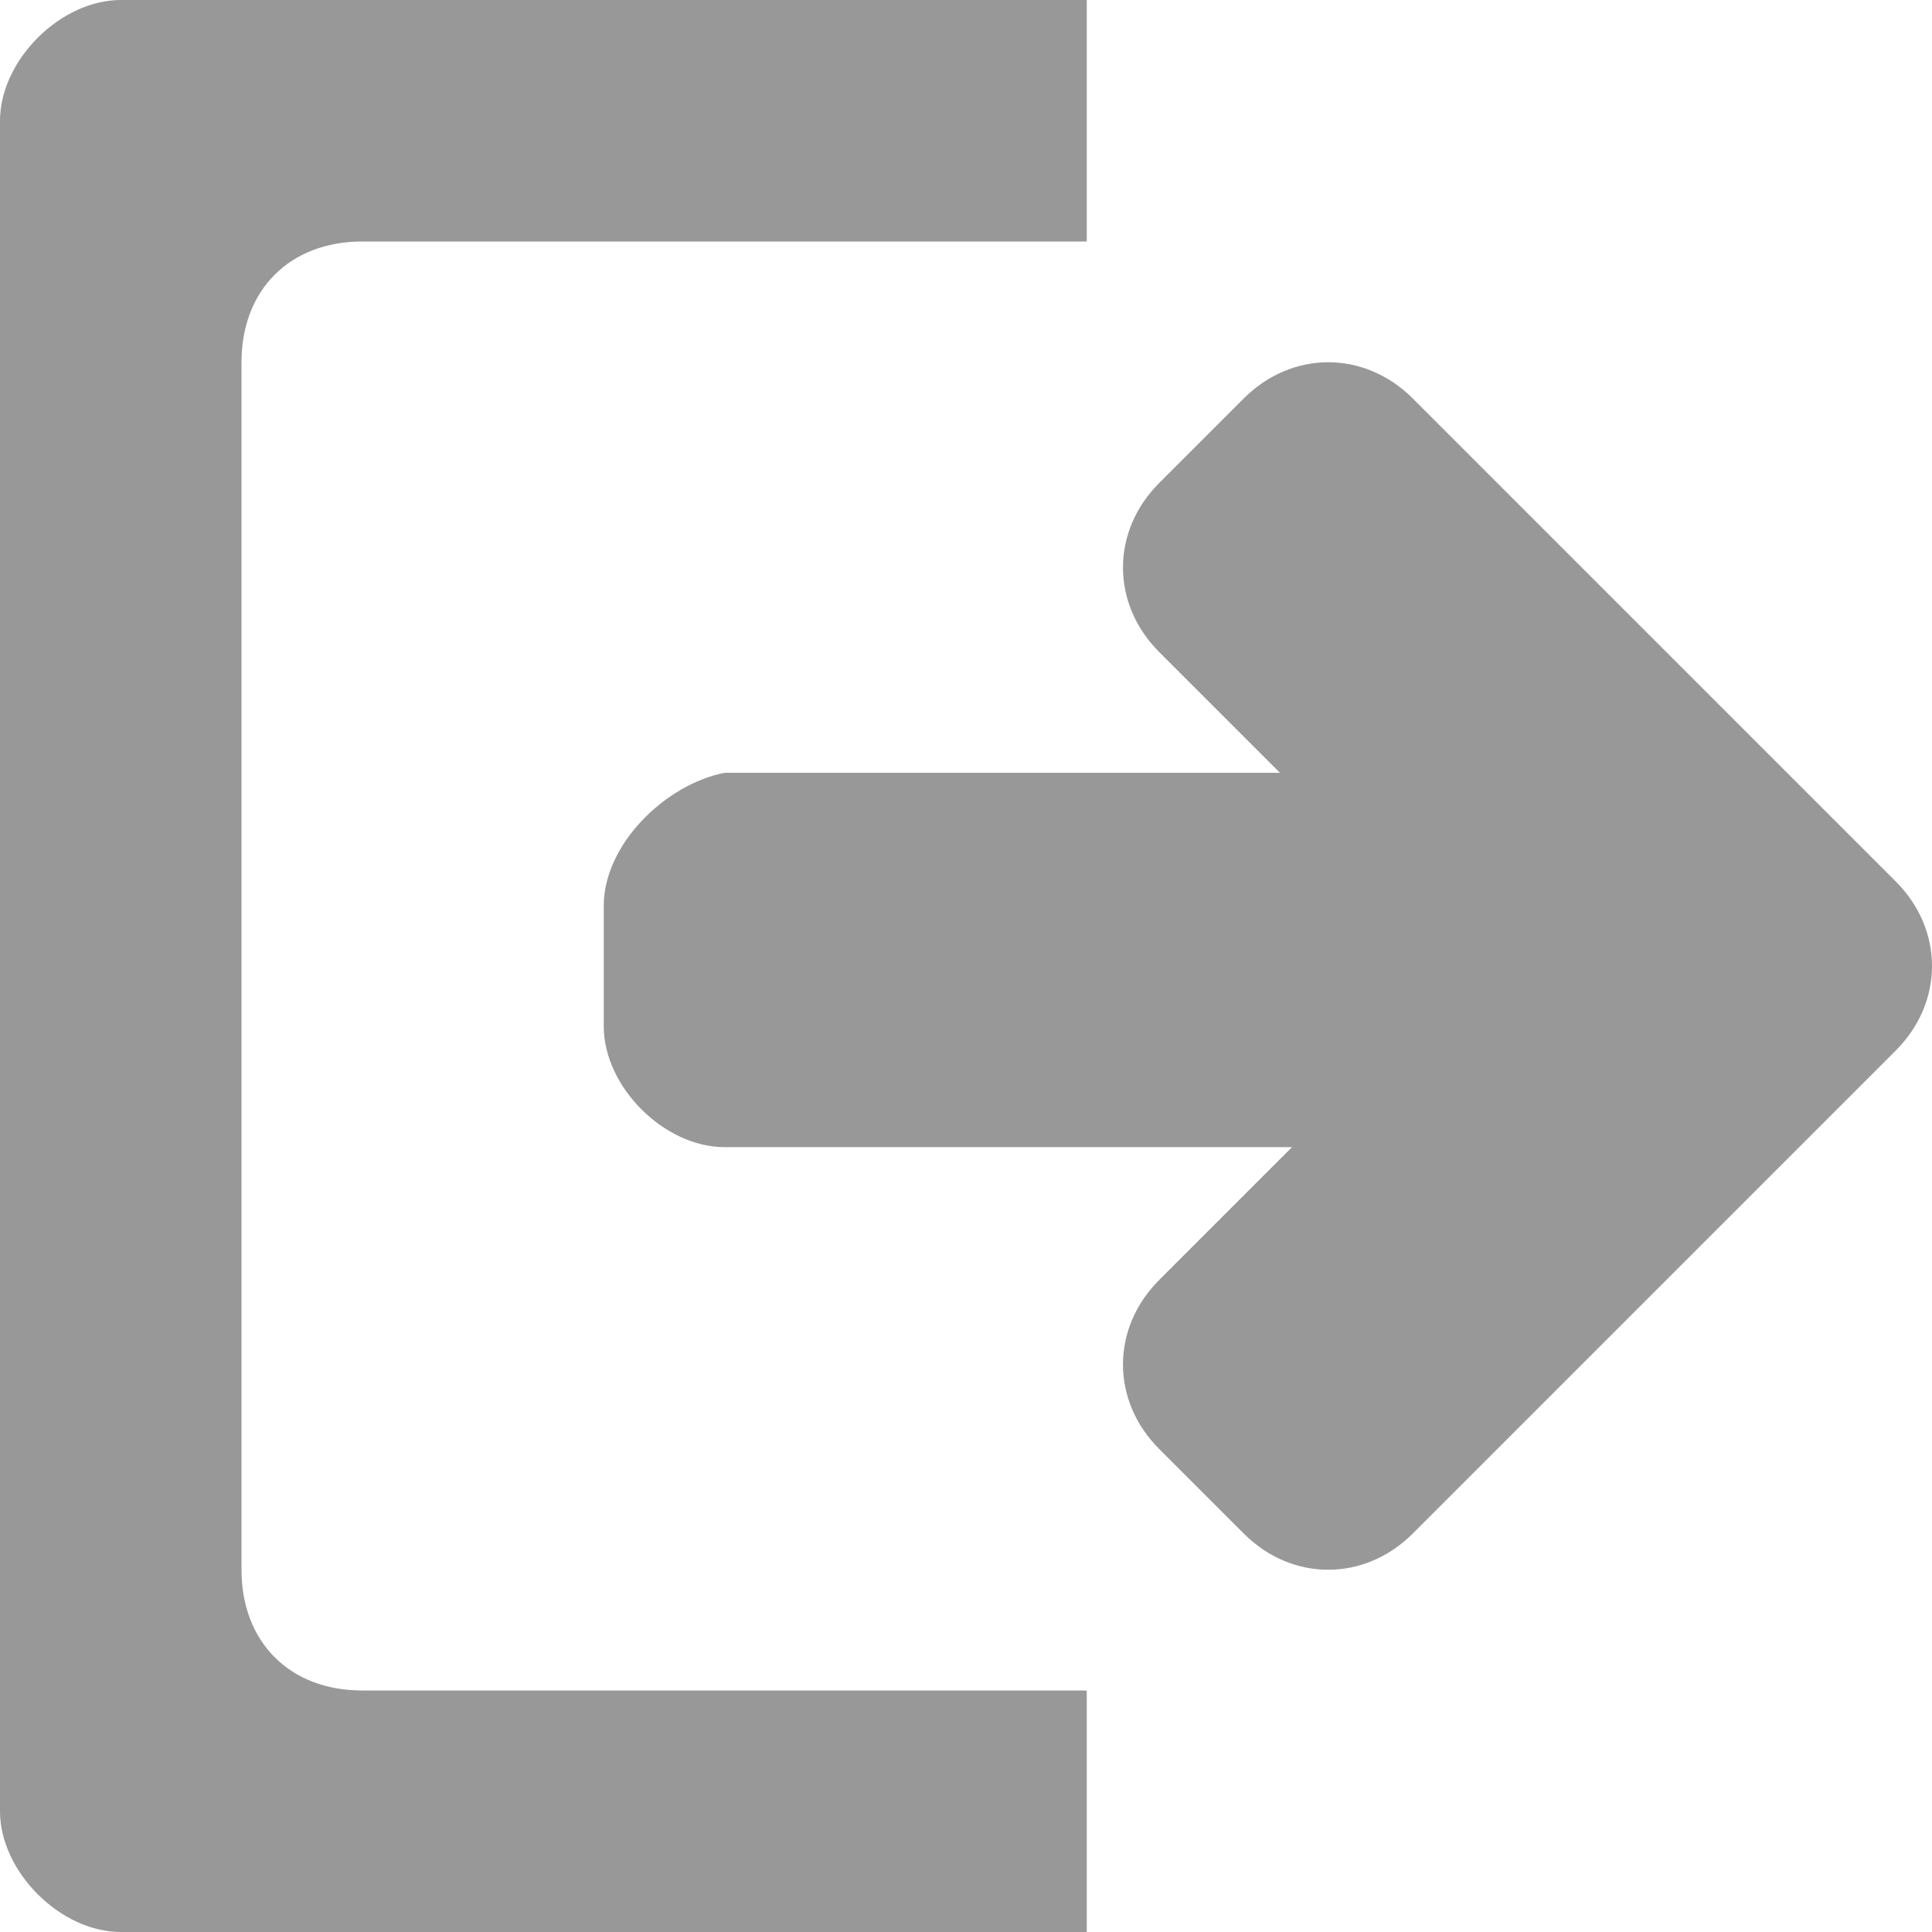
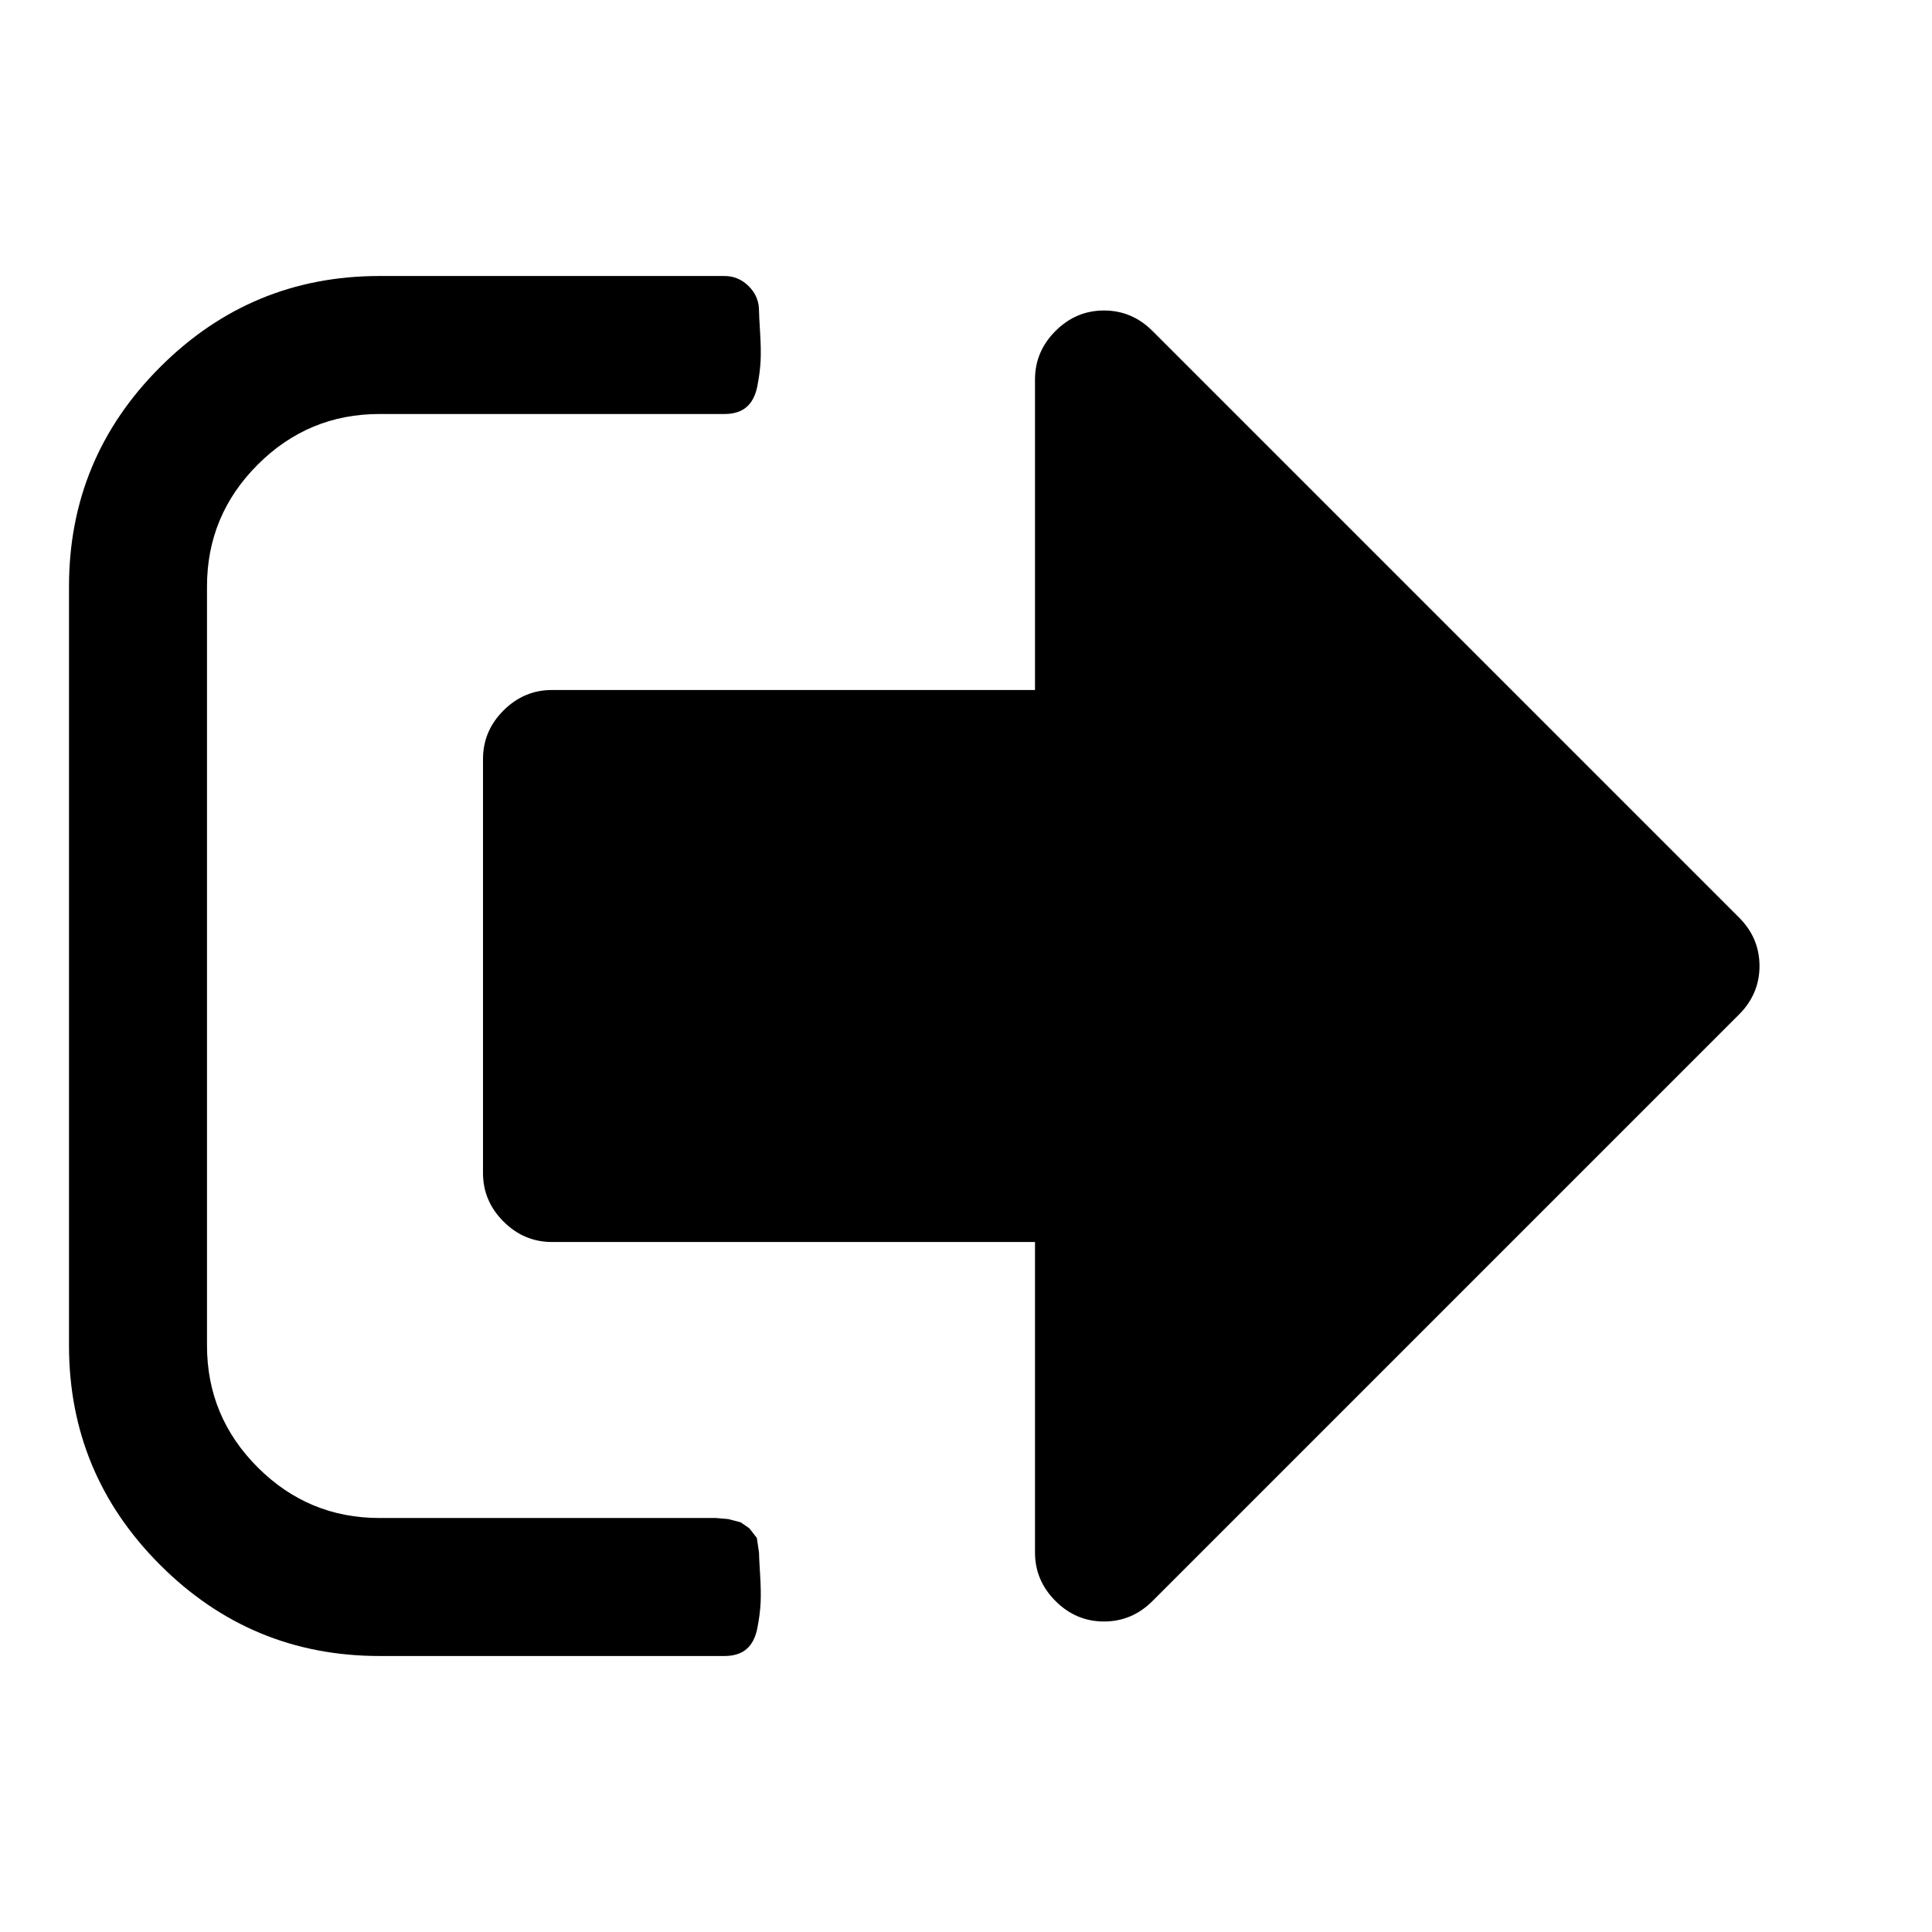
- <svg xmlns="http://www.w3.org/2000/svg" width="16" height="16" viewBox="0 0 16 16" preserveAspectRatio="xMinYMid meet" overflow="visible">
-   <path d="M9 16H1c-.5 0-1-.5-1-1V1c0-.5.5-1 1-1h8v2H3c-.6 0-1 .4-1 1v10c0 .6.4 1 1 1h6v2zM5 7.5v1c0 .5.5 1 1 1h4.7l-1.1 1.1c-.4.4-.4 1 0 1.4l.7.7c.4.4 1 .4 1.4 0l4-4c.4-.4.4-1 0-1.4l-4-4c-.4-.4-1-.4-1.4 0l-.7.7c-.4.4-.4 1 0 1.4l1 1H6c-.5.1-1 .6-1 1.1z" fill="#989898" />
+ <svg xmlns="http://www.w3.org/2000/svg" width="1792" height="1792" viewBox="0 0 1792 1792" preserveAspectRatio="xMinYMid meet">
+   <path d="M704 1440q0 4 1 20t.5 26.5-3 23.5-10 19.5-20.5 6.5h-320q-119 0-203.5-84.5t-84.5-203.5v-704q0-119 84.5-203.5t203.5-84.5h320q13 0 22.5 9.5t9.5 22.5q0 4 1 20t.5 26.5-3 23.5-10 19.5-20.5 6.5h-320q-66 0-113 47t-47 113v704q0 66 47 113t113 47h312l11.5 1 11.5 3 8 5.5 7 9 2 13.5zm928-544q0 26-19 45l-544 544q-19 19-45 19t-45-19-19-45v-288h-448q-26 0-45-19t-19-45v-384q0-26 19-45t45-19h448v-288q0-26 19-45t45-19 45 19l544 544q19 19 19 45z" />
</svg>
